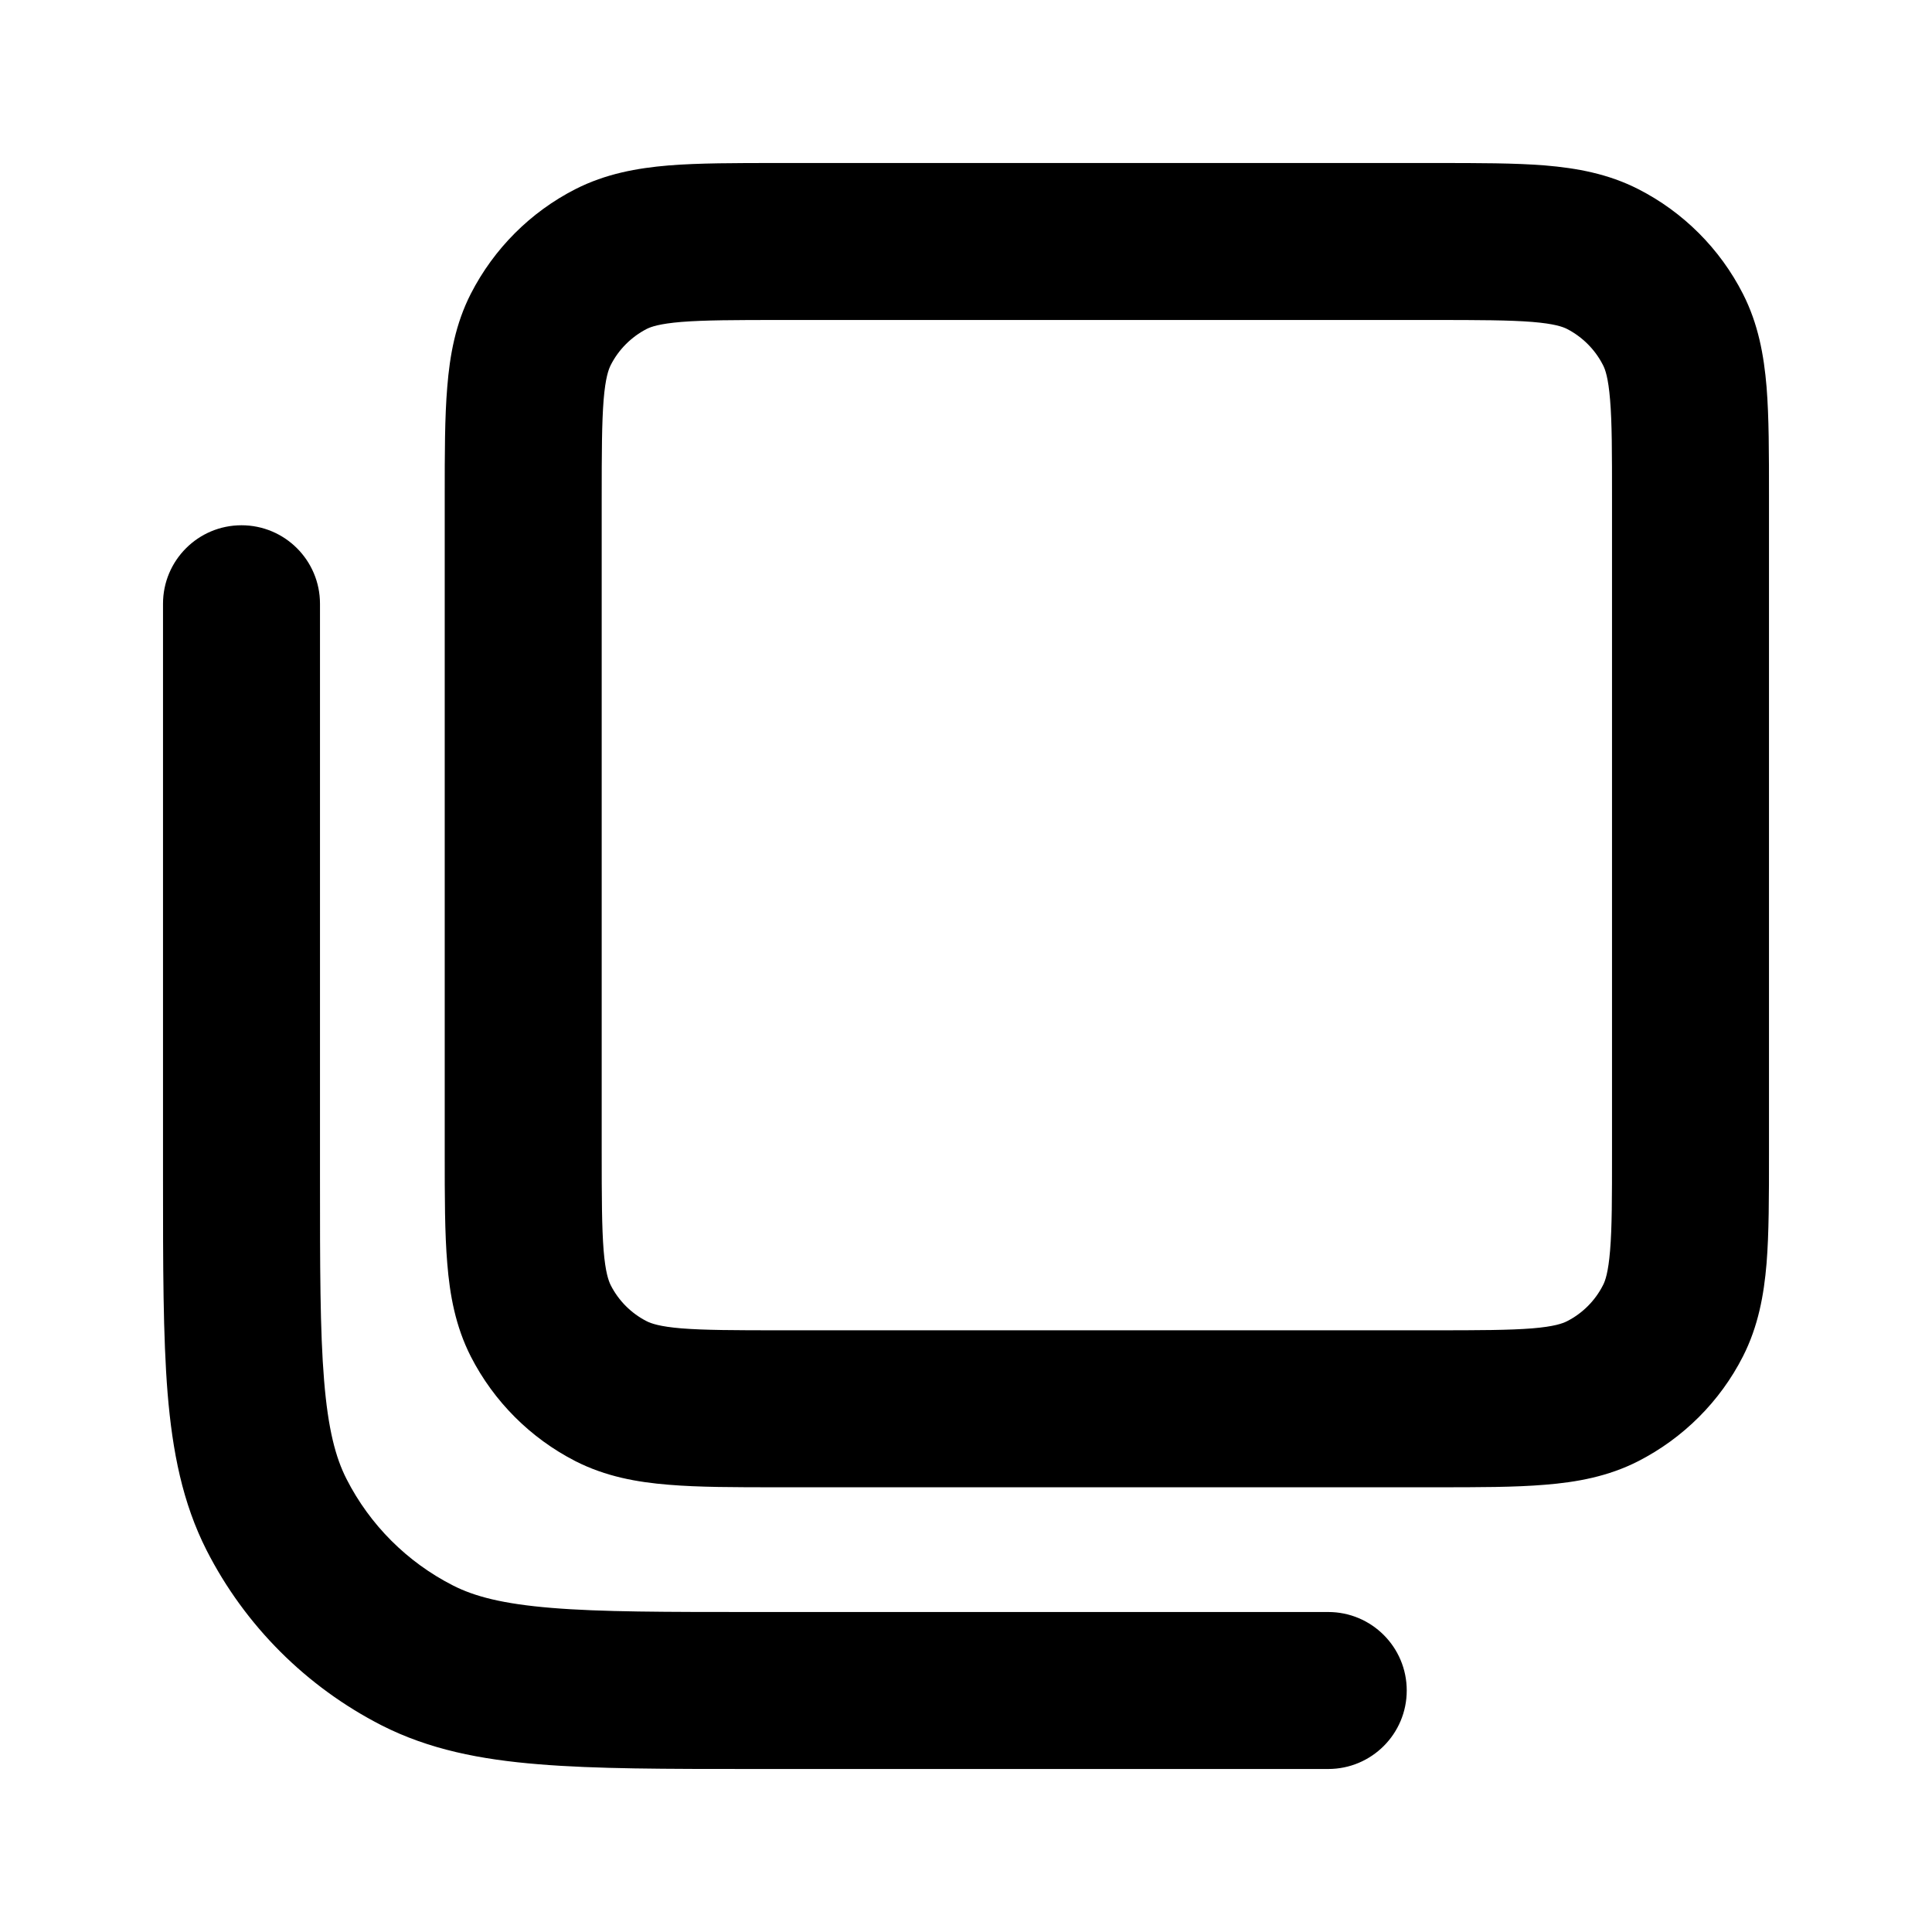
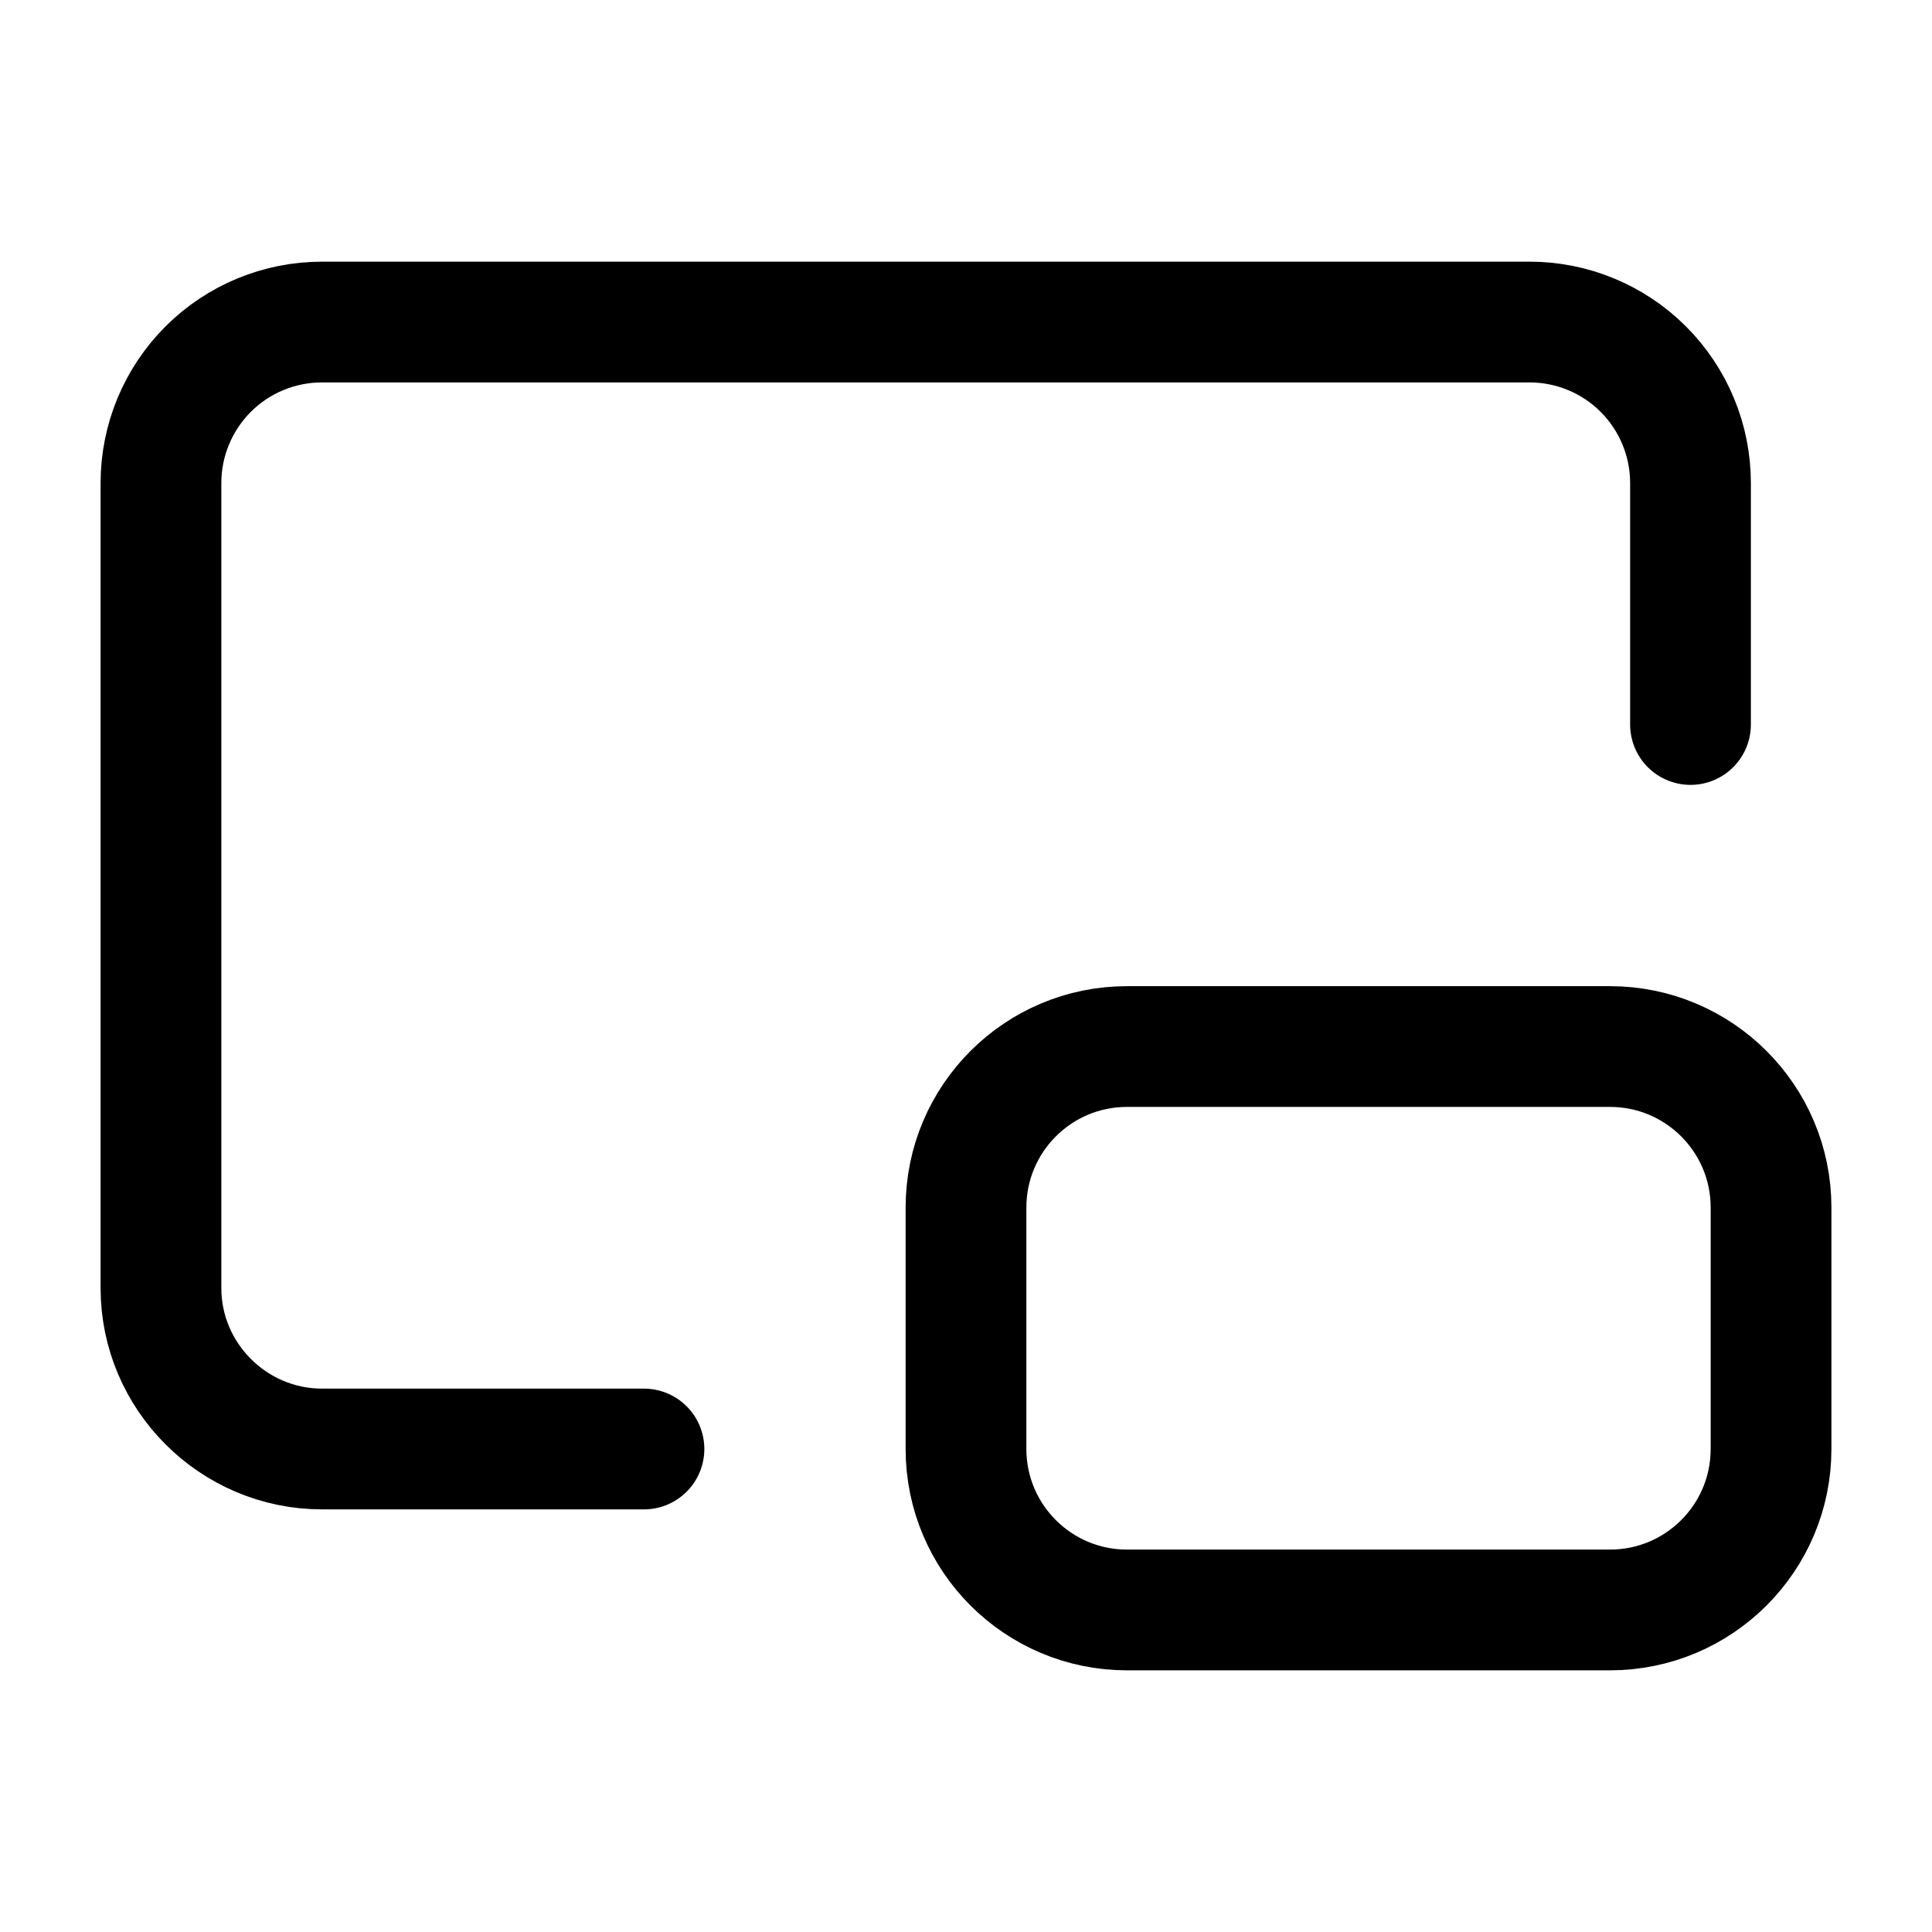
- <svg xmlns="http://www.w3.org/2000/svg" width="16" height="16" viewBox="0 0 16 16">
-   <path fill-rule="evenodd" clip-rule="evenodd" d="M4.568 13.316C4.98 13.35 5.509 13.35 6.267 13.35L11 13.35C11.359 13.35 11.65 13.641 11.65 14C11.65 14.359 11.359 14.65 11 14.65L6.239 14.65C5.516 14.65 4.933 14.65 4.462 14.611C3.977 14.572 3.553 14.488 3.161 14.289C2.537 13.97 2.029 13.463 1.711 12.839C1.512 12.447 1.428 12.023 1.388 11.538C1.35 11.066 1.35 10.484 1.35 9.761L1.35 5C1.35 4.641 1.641 4.35 2 4.35C2.359 4.35 2.65 4.641 2.65 5L2.65 9.733C2.65 10.491 2.65 11.02 2.684 11.432C2.717 11.836 2.779 12.071 2.87 12.249C3.063 12.628 3.372 12.937 3.751 13.13C3.929 13.221 4.164 13.283 4.568 13.316ZM11.892 12.317L6.441 12.317C6.09 12.317 5.787 12.317 5.538 12.296C5.275 12.275 5.016 12.228 4.766 12.101C4.393 11.91 4.09 11.607 3.899 11.234C3.772 10.984 3.725 10.725 3.704 10.462C3.683 10.213 3.683 9.91 3.683 9.559L3.683 4.108C3.683 3.756 3.683 3.454 3.704 3.205C3.725 2.942 3.772 2.682 3.899 2.433C4.09 2.06 4.393 1.756 4.766 1.566C5.016 1.439 5.275 1.392 5.538 1.37C5.787 1.35 6.09 1.35 6.441 1.35L11.892 1.35C12.244 1.35 12.546 1.35 12.795 1.37C13.058 1.392 13.318 1.439 13.567 1.566C13.94 1.756 14.244 2.06 14.434 2.433C14.561 2.682 14.608 2.942 14.63 3.205C14.65 3.454 14.65 3.756 14.65 4.108L14.65 9.559C14.65 9.91 14.65 10.213 14.63 10.462C14.608 10.725 14.561 10.984 14.434 11.234C14.244 11.607 13.94 11.91 13.567 12.101C13.318 12.228 13.058 12.275 12.795 12.296C12.546 12.317 12.244 12.317 11.892 12.317ZM12.689 11.001C12.872 10.986 12.941 10.96 12.977 10.942C13.105 10.877 13.21 10.772 13.275 10.644C13.294 10.608 13.319 10.538 13.334 10.356C13.35 10.166 13.35 9.917 13.35 9.533L13.35 4.133C13.35 3.749 13.35 3.5 13.334 3.311C13.319 3.128 13.294 3.059 13.275 3.023C13.21 2.895 13.105 2.79 12.977 2.724C12.941 2.706 12.872 2.681 12.689 2.666C12.5 2.651 12.251 2.65 11.867 2.65L6.467 2.65C6.083 2.65 5.834 2.651 5.644 2.666C5.462 2.681 5.392 2.706 5.356 2.724C5.228 2.79 5.123 2.895 5.058 3.023C5.04 3.059 5.014 3.128 4.999 3.311C4.984 3.5 4.983 3.749 4.983 4.133L4.983 9.533C4.983 9.917 4.984 10.166 4.999 10.356C5.014 10.538 5.04 10.608 5.058 10.644C5.123 10.772 5.228 10.877 5.356 10.942C5.392 10.96 5.462 10.986 5.644 11.001C5.834 11.016 6.083 11.017 6.467 11.017L11.867 11.017C12.251 11.017 12.5 11.016 12.689 11.001Z" />
+ <svg xmlns="http://www.w3.org/2000/svg" width="16" height="16" viewBox="0 0 16 16" fill="none">
+   <path d="M14 6V4C14 3.646 13.859 3.307 13.609 3.057C13.359 2.807 13.02 2.667 12.667 2.667H2.667C2.313 2.667 1.974 2.807 1.724 3.057C1.474 3.307 1.333 3.646 1.333 4V10.667C1.333 11.4 1.933 12 2.667 12H5.333" stroke="currentColor" stroke-linecap="round" stroke-linejoin="round" />
+   <path d="M13.333 8.667H9.333C8.597 8.667 8 9.264 8 10V12C8 12.736 8.597 13.333 9.333 13.333H13.333C14.07 13.333 14.667 12.736 14.667 12V10C14.667 9.264 14.07 8.667 13.333 8.667Z" stroke="currentColor" stroke-linecap="round" stroke-linejoin="round" />
</svg>
